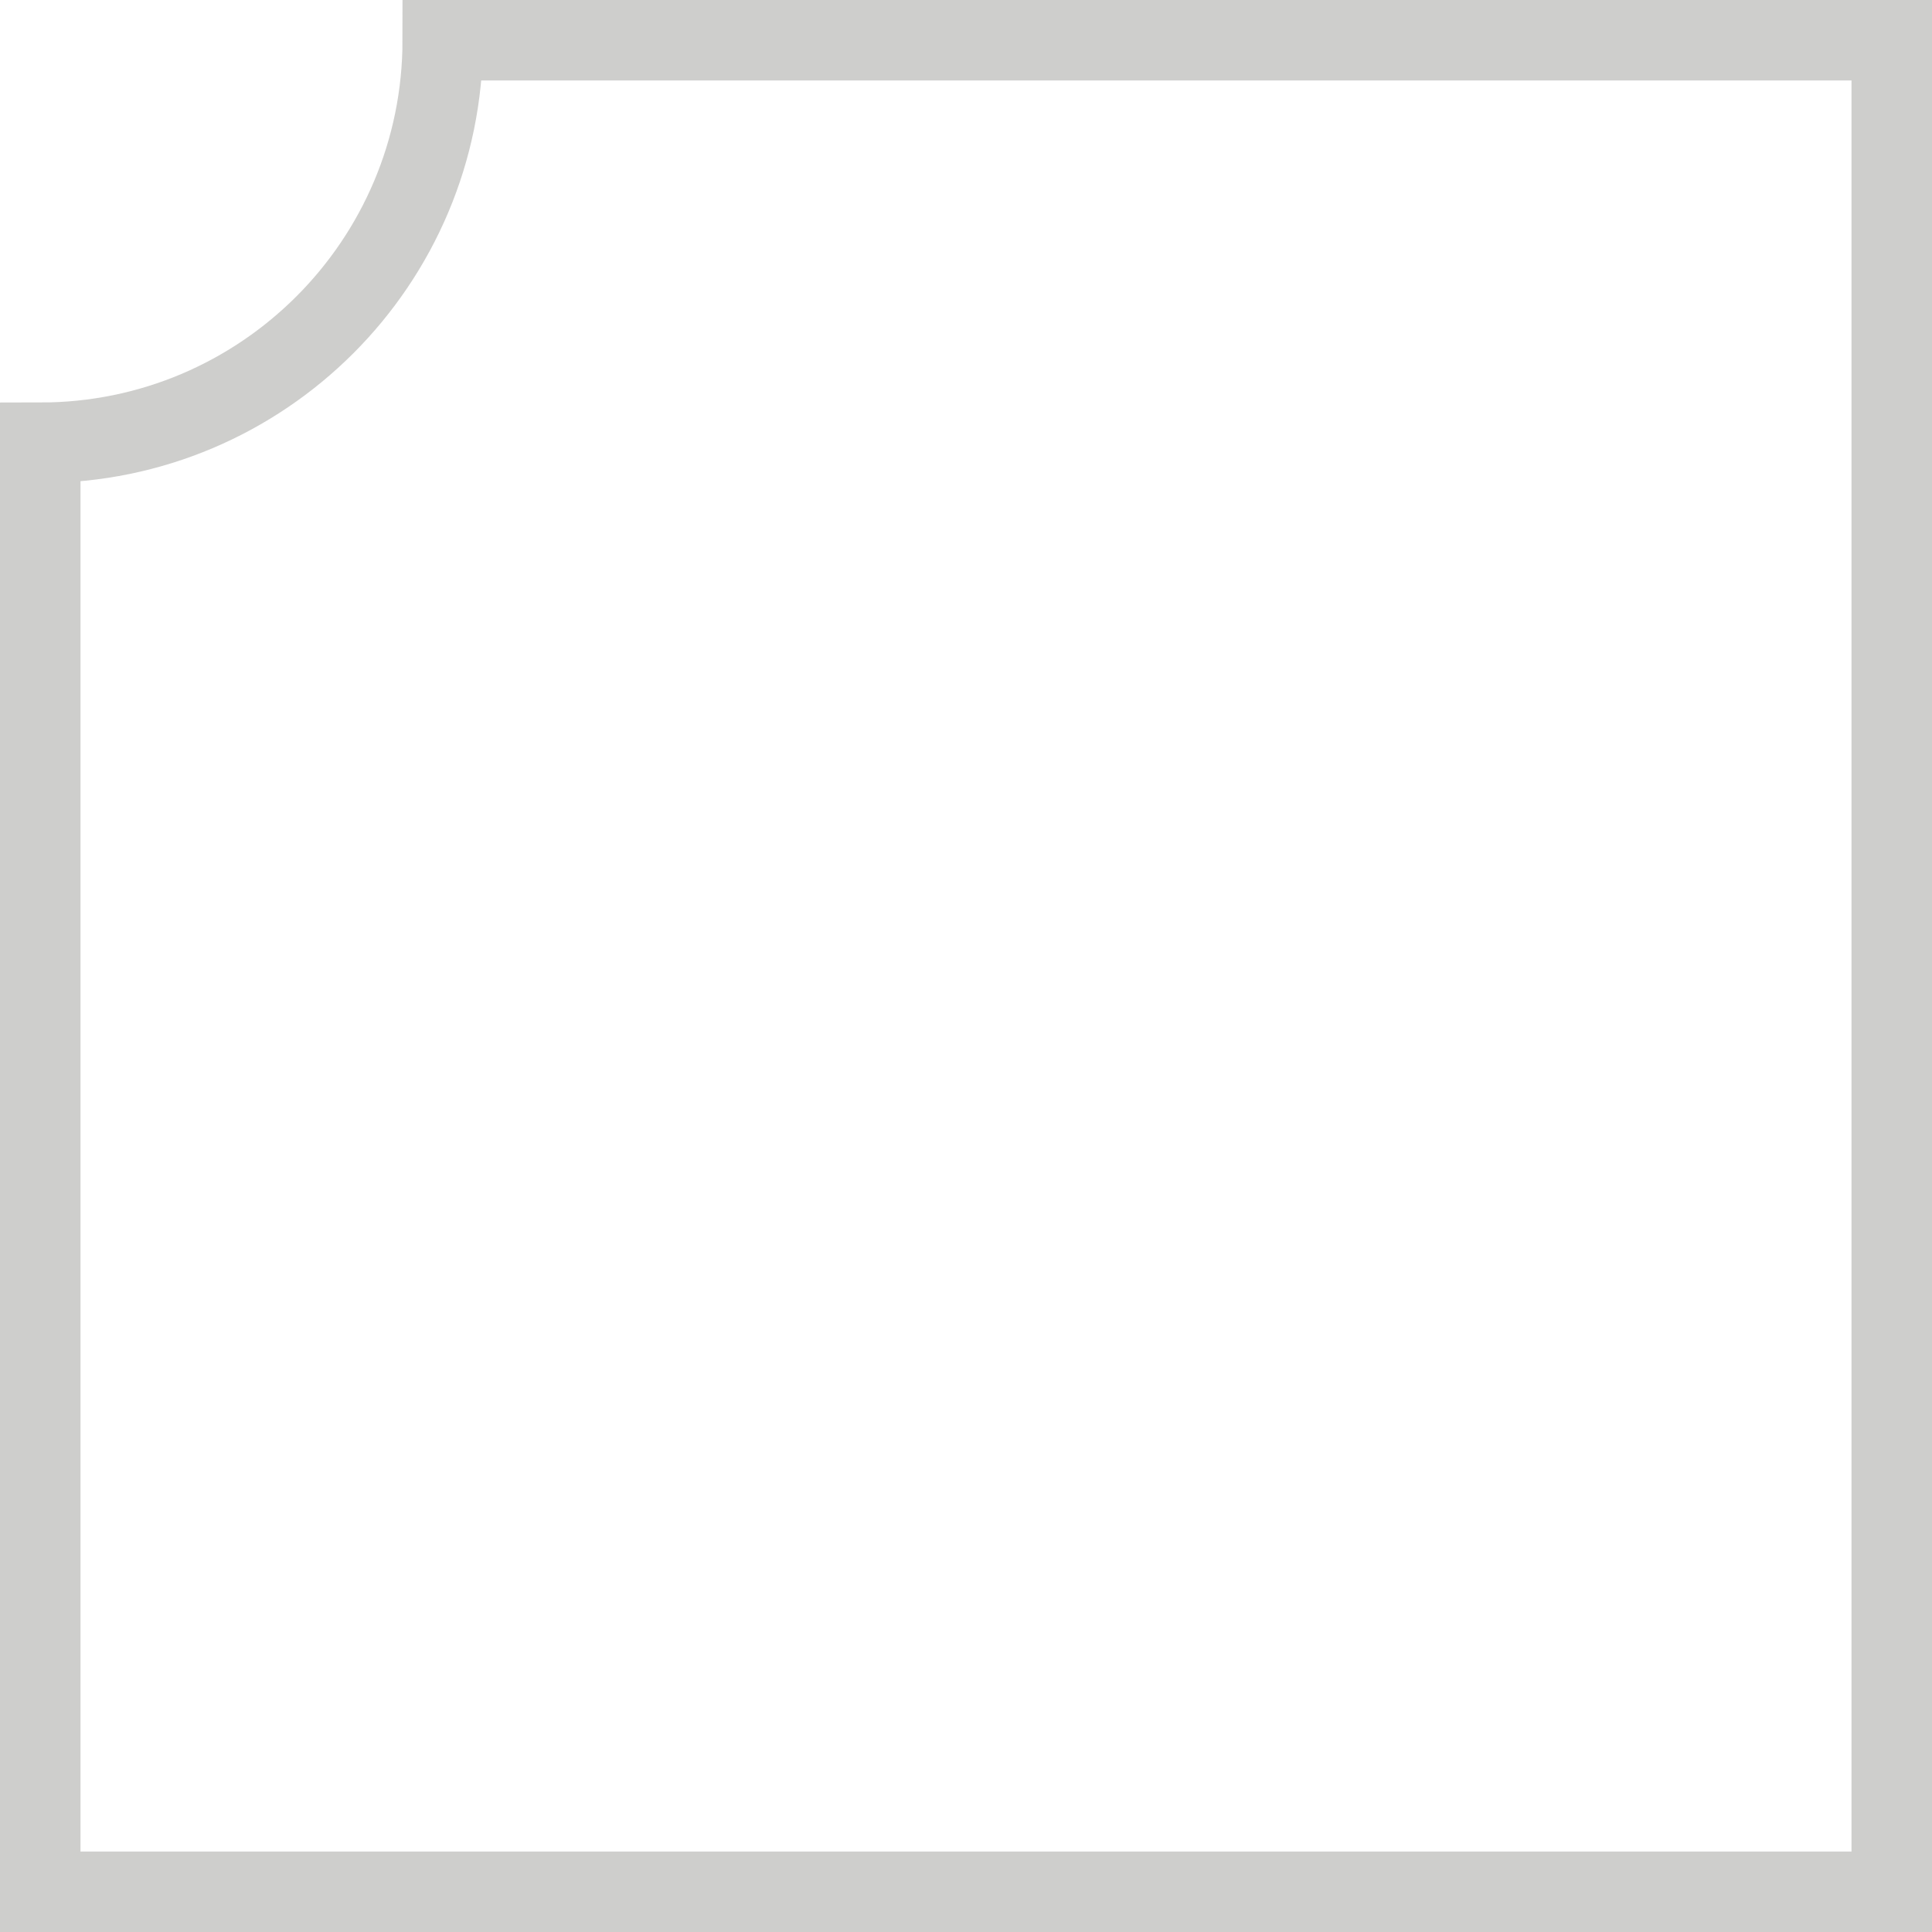
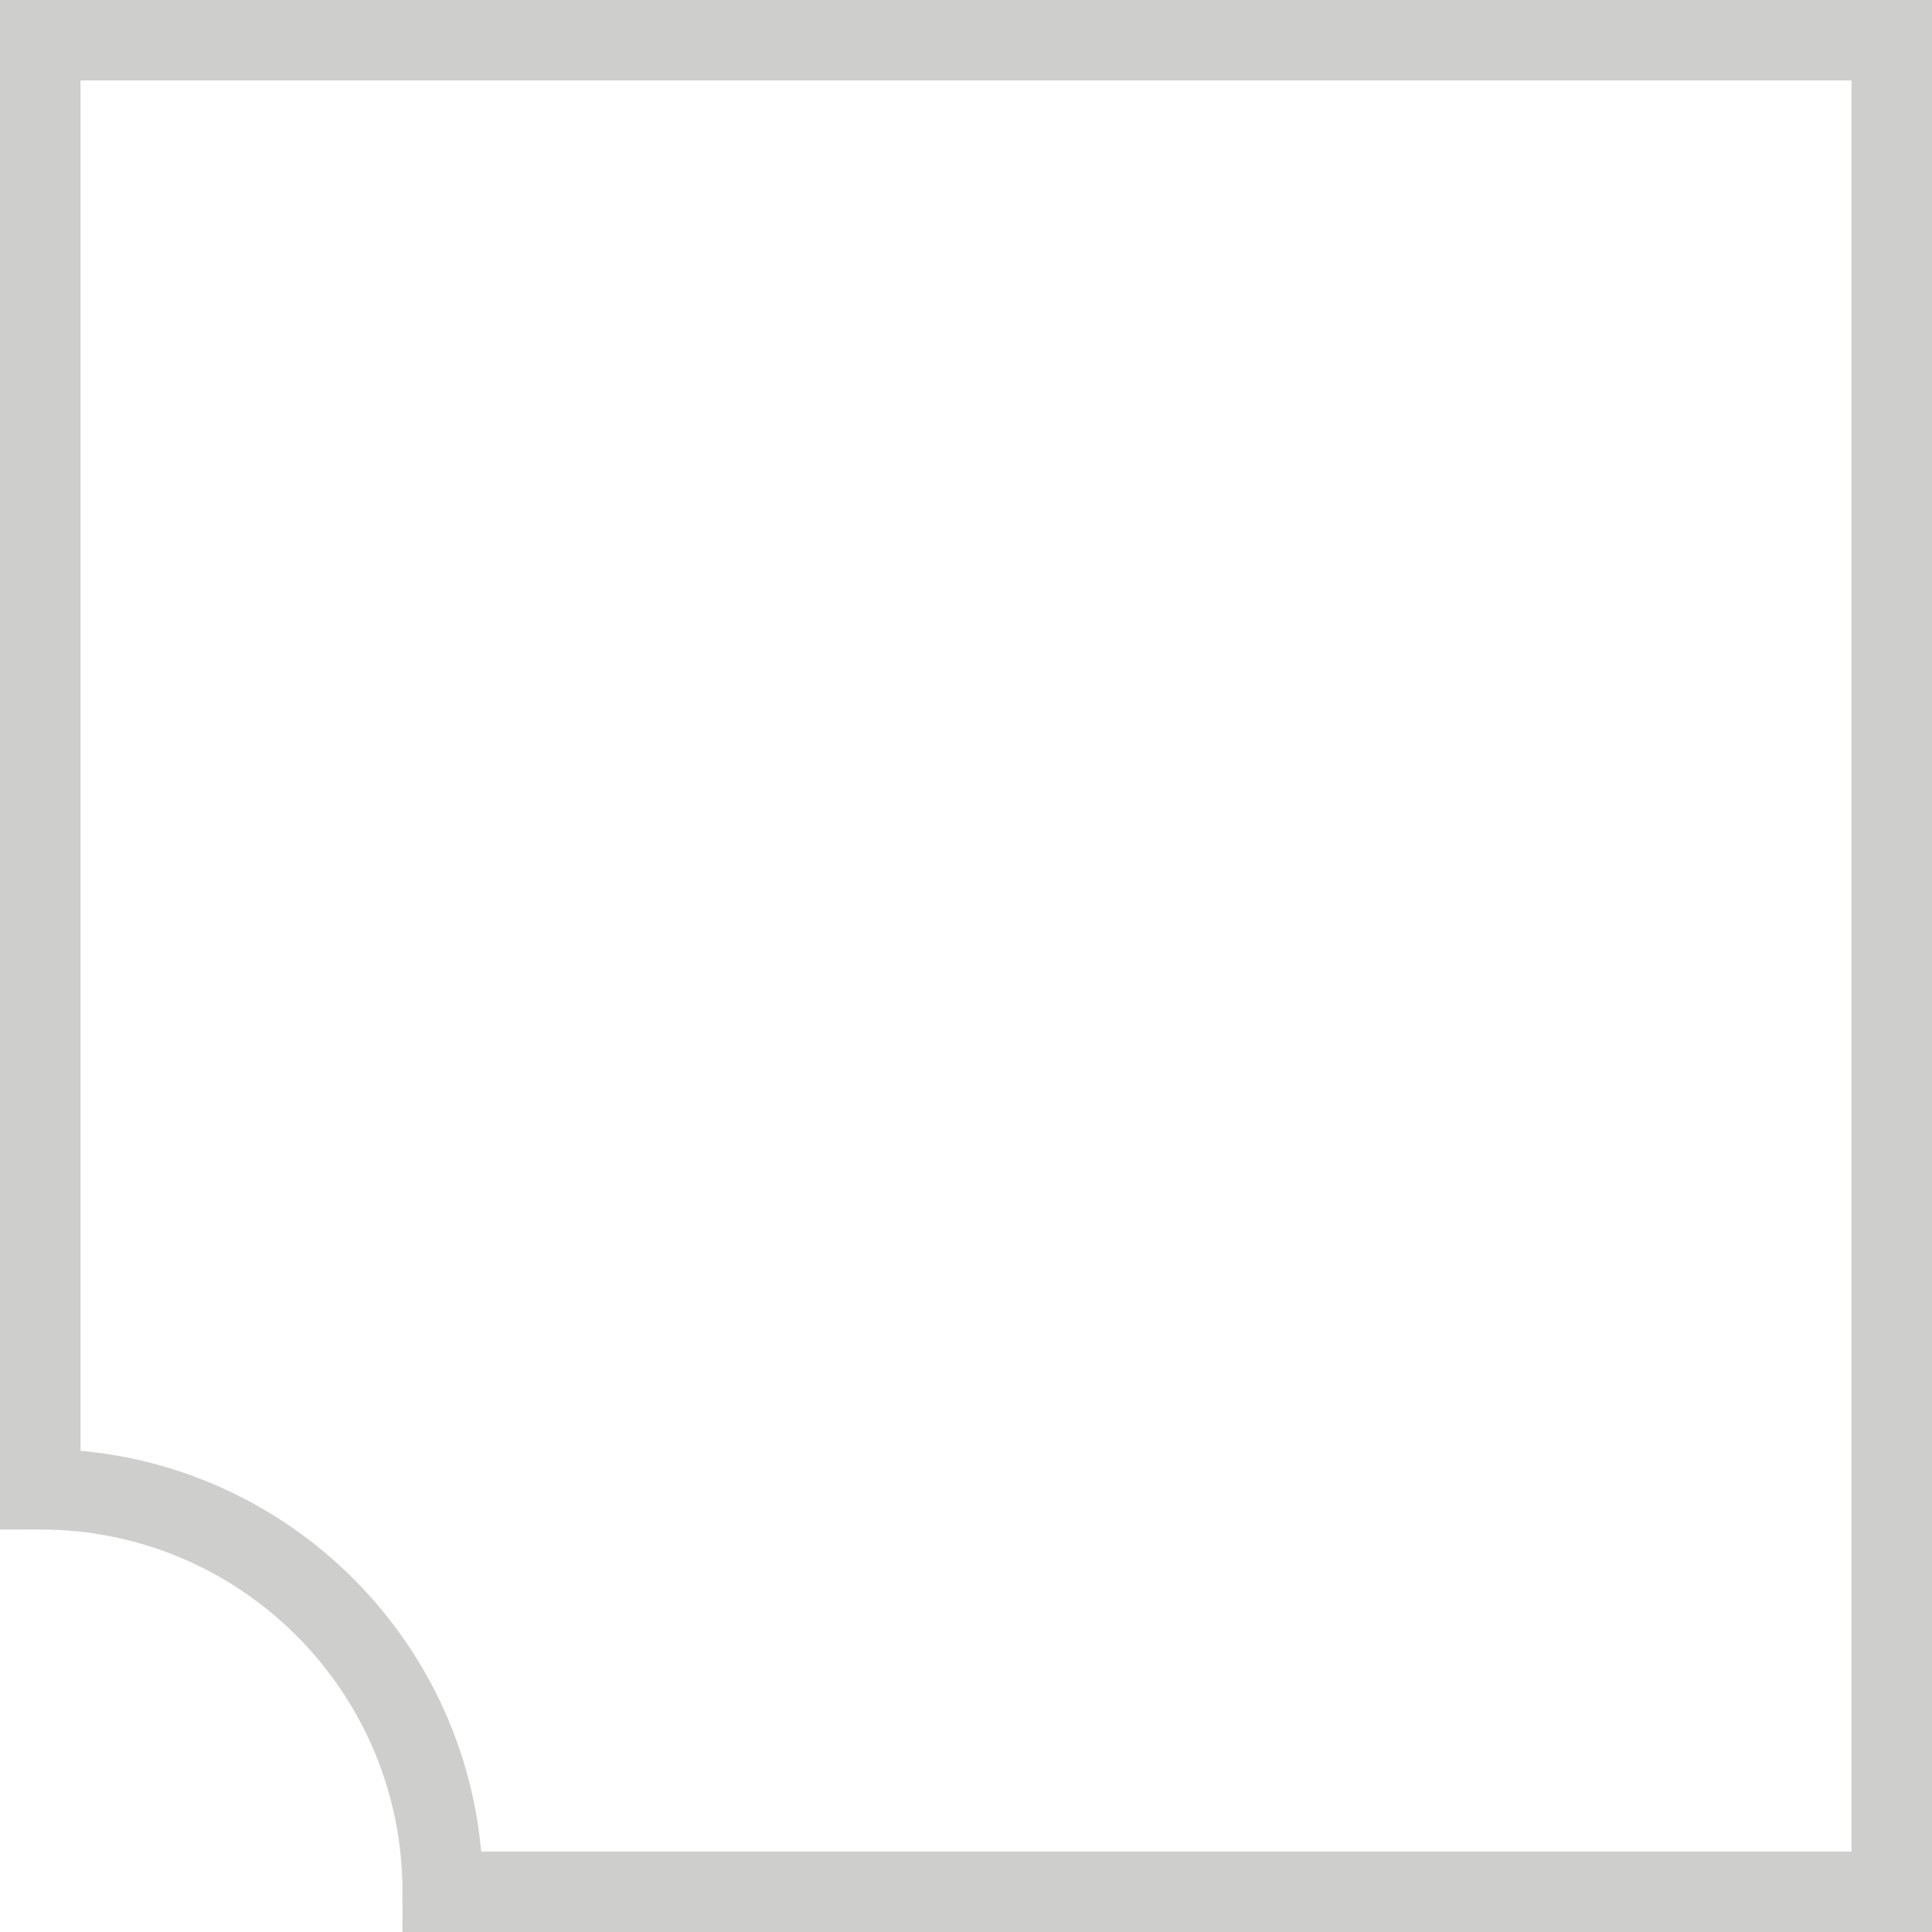
<svg xmlns="http://www.w3.org/2000/svg" width="24" height="24" viewBox="0 0 24 24">
-   <path d="M5.5 0.5 H23.5 V23.5 H0.5 V5.5 A5 5 0 0 0 5.5 0.5 Z" fill="none" stroke="rgba(35,32,27,0.22)" stroke-width="1" />
+   <path d="M0.5 0.5 H23.5 V23.5 H5.5 A5 5 0 0 0 0.5 18.5 Z" fill="none" stroke="rgba(35,32,27,0.22)" stroke-width="1" />
</svg>
